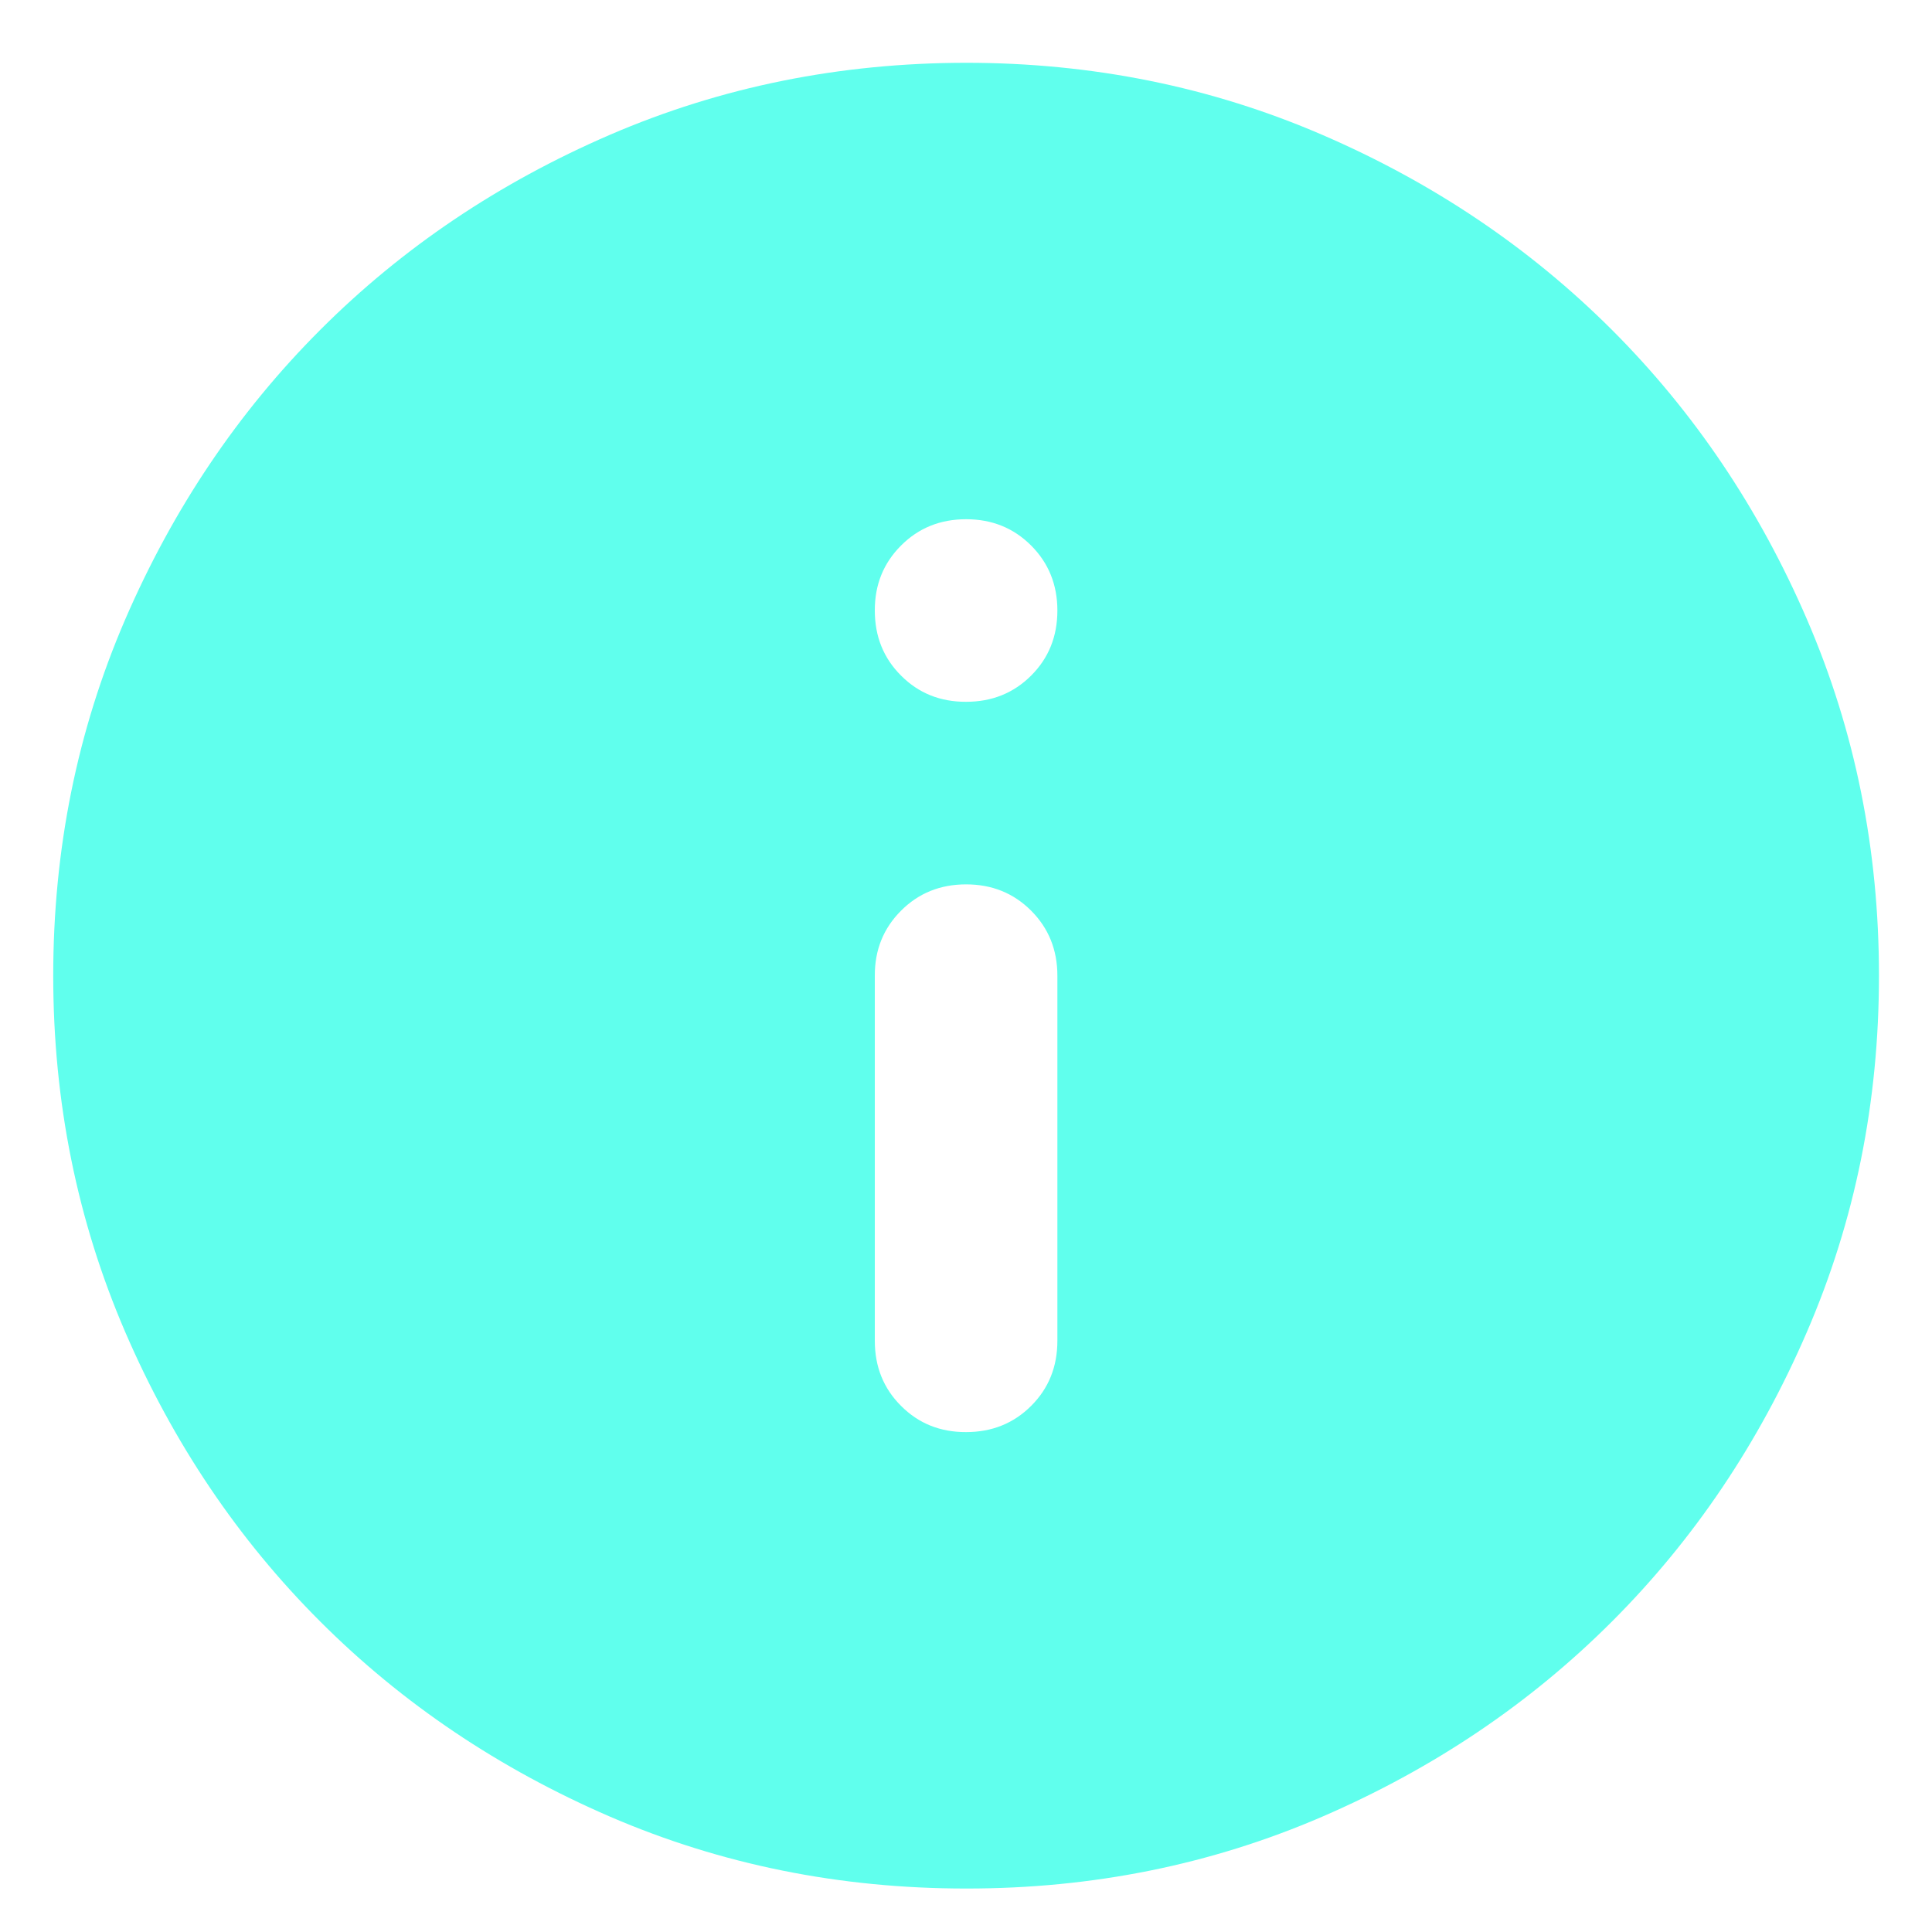
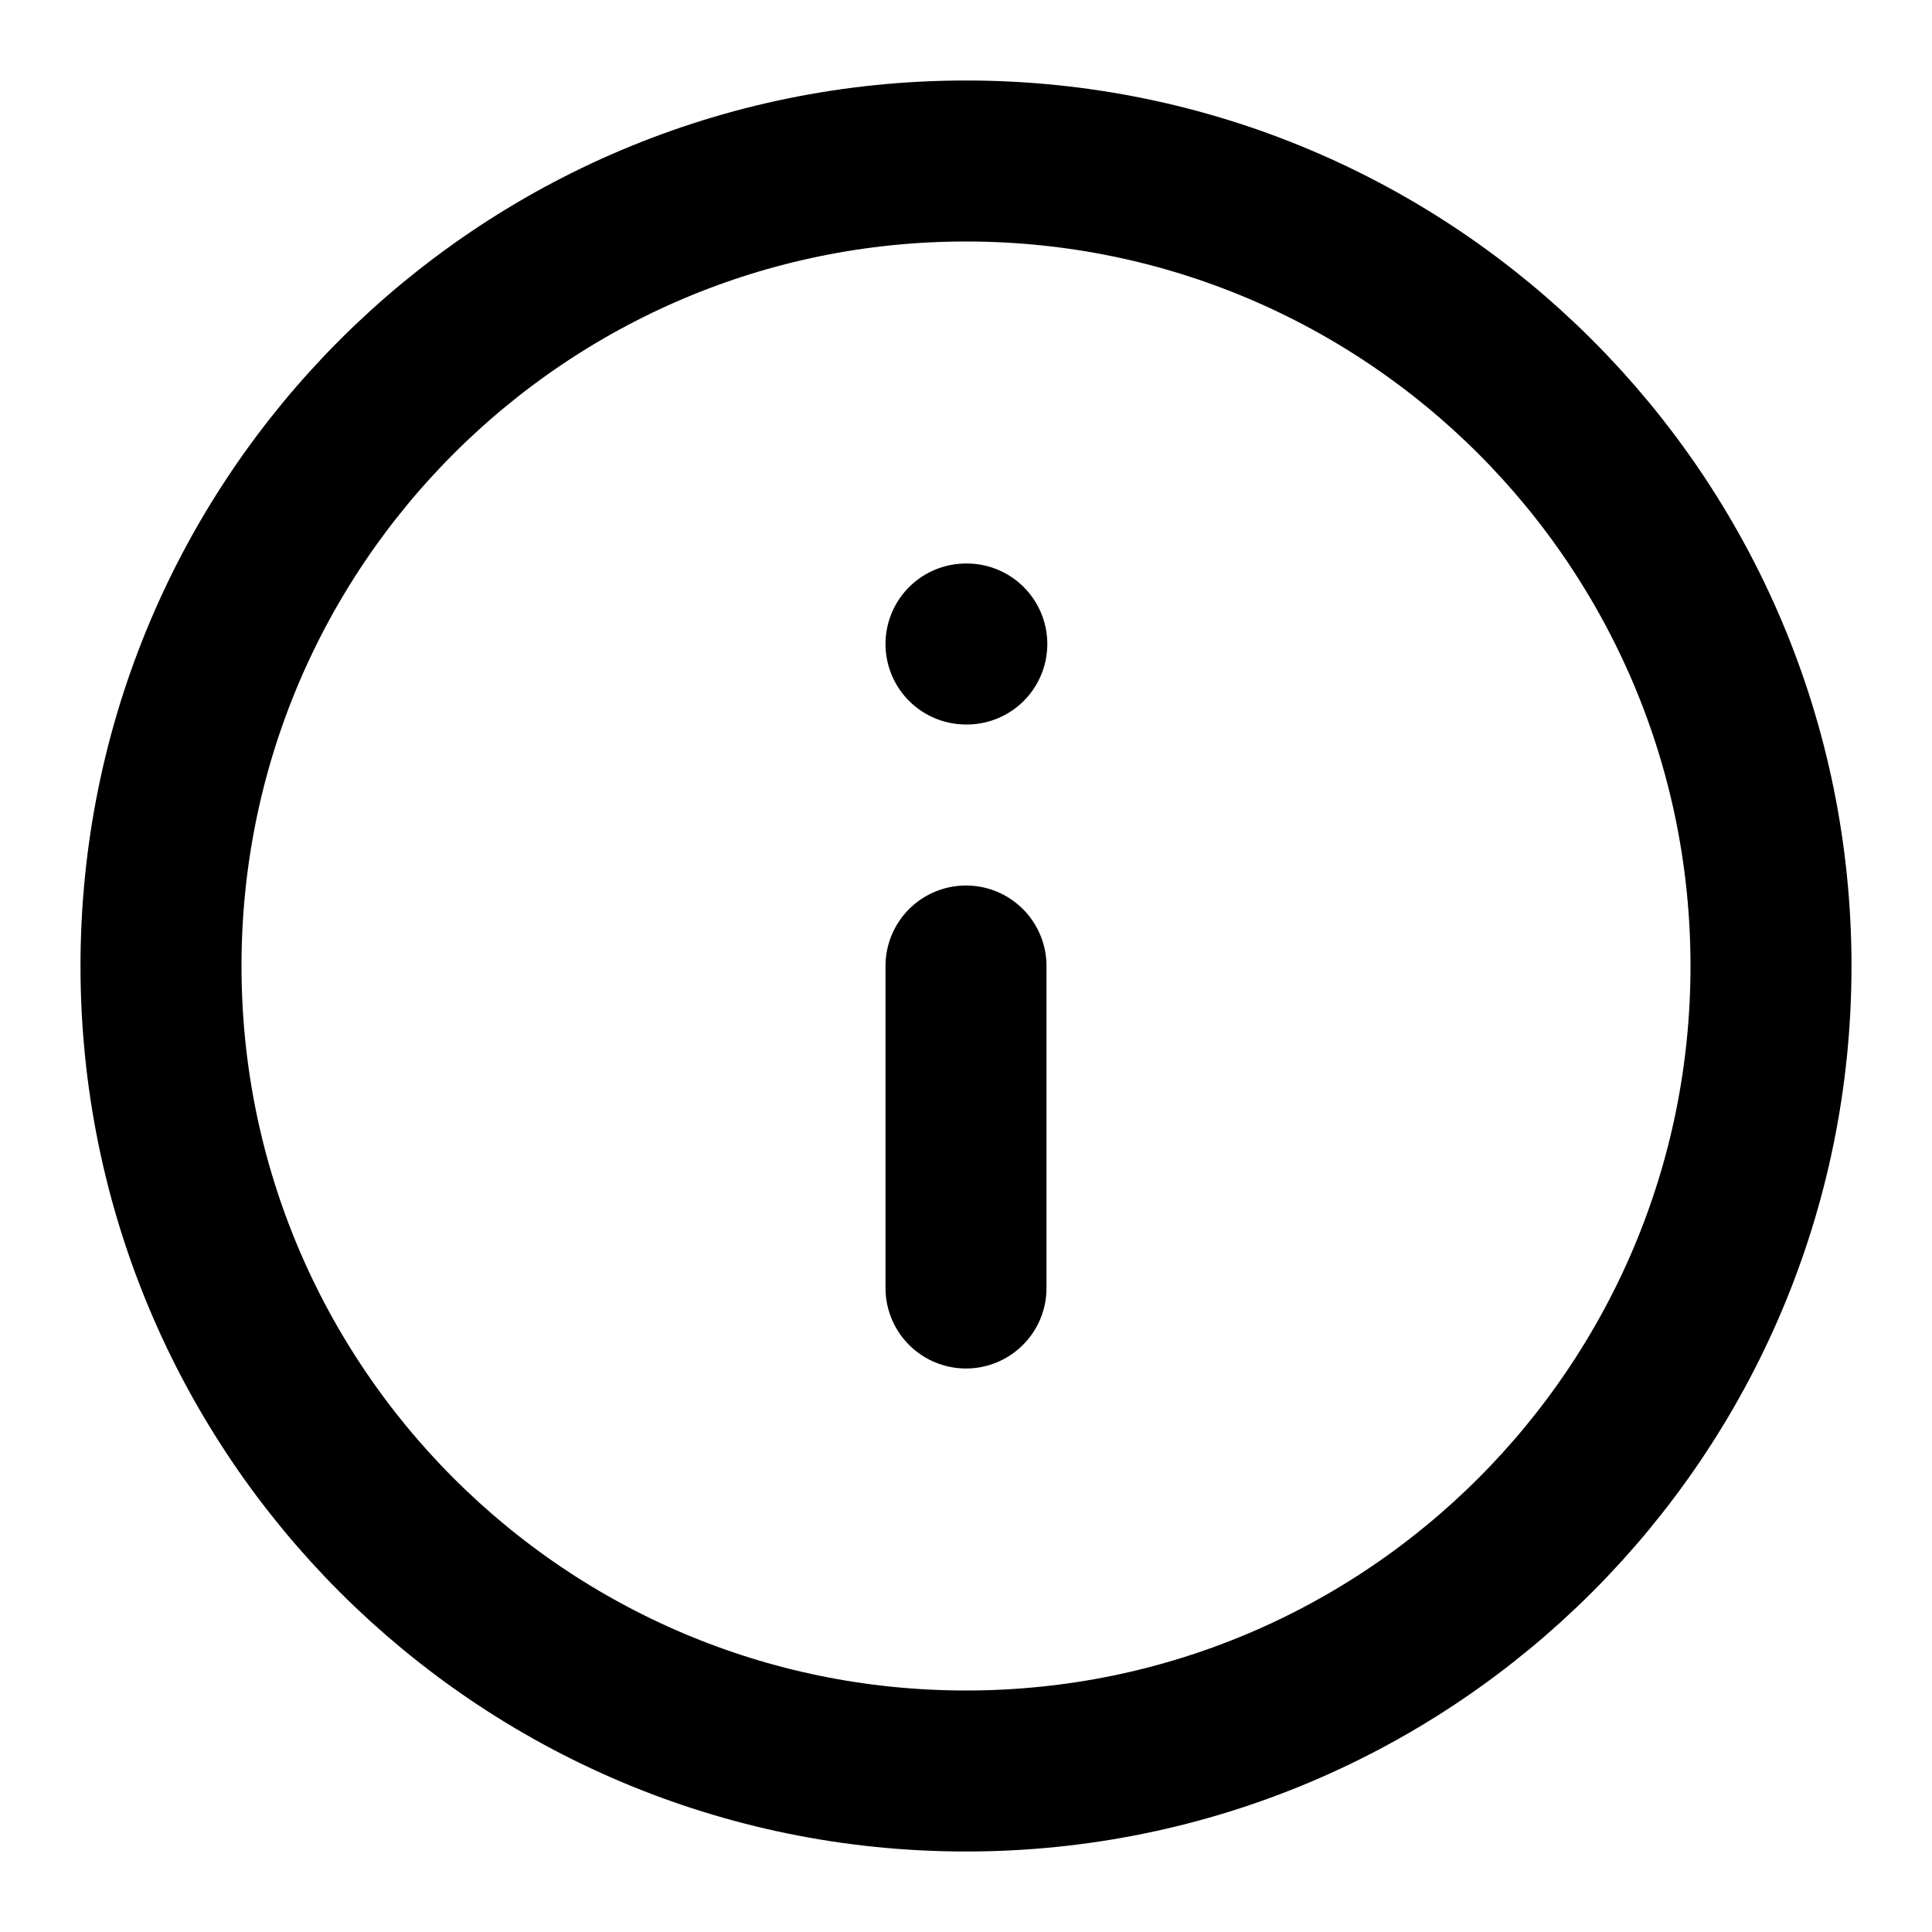
- <svg xmlns="http://www.w3.org/2000/svg" width="20" height="20" viewBox="0 0 20 20" fill="none">
-   <path d="M10.001 14.825C10.268 14.825 10.493 14.735 10.675 14.553C10.856 14.372 10.946 14.148 10.946 13.88V10.1C10.946 9.833 10.855 9.608 10.674 9.427C10.492 9.245 10.268 9.155 10.001 9.155C9.733 9.155 9.508 9.246 9.327 9.428C9.146 9.609 9.055 9.833 9.056 10.1V13.88C9.056 14.148 9.146 14.373 9.328 14.554C9.509 14.736 9.734 14.826 10.001 14.825ZM10.001 7.265C10.268 7.265 10.493 7.175 10.675 6.993C10.856 6.812 10.946 6.588 10.946 6.32C10.946 6.053 10.855 5.828 10.674 5.647C10.492 5.465 10.268 5.375 10.001 5.375C9.733 5.375 9.508 5.466 9.327 5.648C9.146 5.829 9.055 6.053 9.056 6.32C9.056 6.588 9.146 6.813 9.328 6.994C9.509 7.176 9.734 7.266 10.001 7.265ZM10.001 19.55C8.694 19.55 7.465 19.302 6.315 18.806C5.166 18.309 4.165 17.636 3.315 16.786C2.464 15.936 1.791 14.936 1.295 13.786C0.8 12.636 0.551 11.408 0.551 10.1C0.551 8.793 0.799 7.565 1.295 6.415C1.792 5.265 2.465 4.265 3.315 3.415C4.165 2.564 5.166 1.891 6.315 1.395C7.465 0.899 8.694 0.651 10.001 0.65C11.308 0.65 12.537 0.899 13.686 1.395C14.836 1.891 15.836 2.565 16.687 3.415C17.537 4.265 18.211 5.265 18.707 6.415C19.203 7.565 19.451 8.793 19.451 10.1C19.451 11.408 19.203 12.636 18.706 13.786C18.21 14.936 17.537 15.936 16.687 16.786C15.836 17.637 14.836 18.31 13.686 18.807C12.537 19.303 11.308 19.551 10.001 19.55Z" fill="#60FFED" />
+ <svg xmlns="http://www.w3.org/2000/svg" width="24" height="24" viewBox="0 0 24 24" fill="none" stroke="currentColor" stroke-width="2" stroke-linecap="round" stroke-linejoin="round" class="lucide lucide-info-icon lucide-info">
+   <circle cx="12" cy="12" r="10" />
+   <path d="M12 16v-4" />
+   <path d="M12 8h.01" />
</svg>
